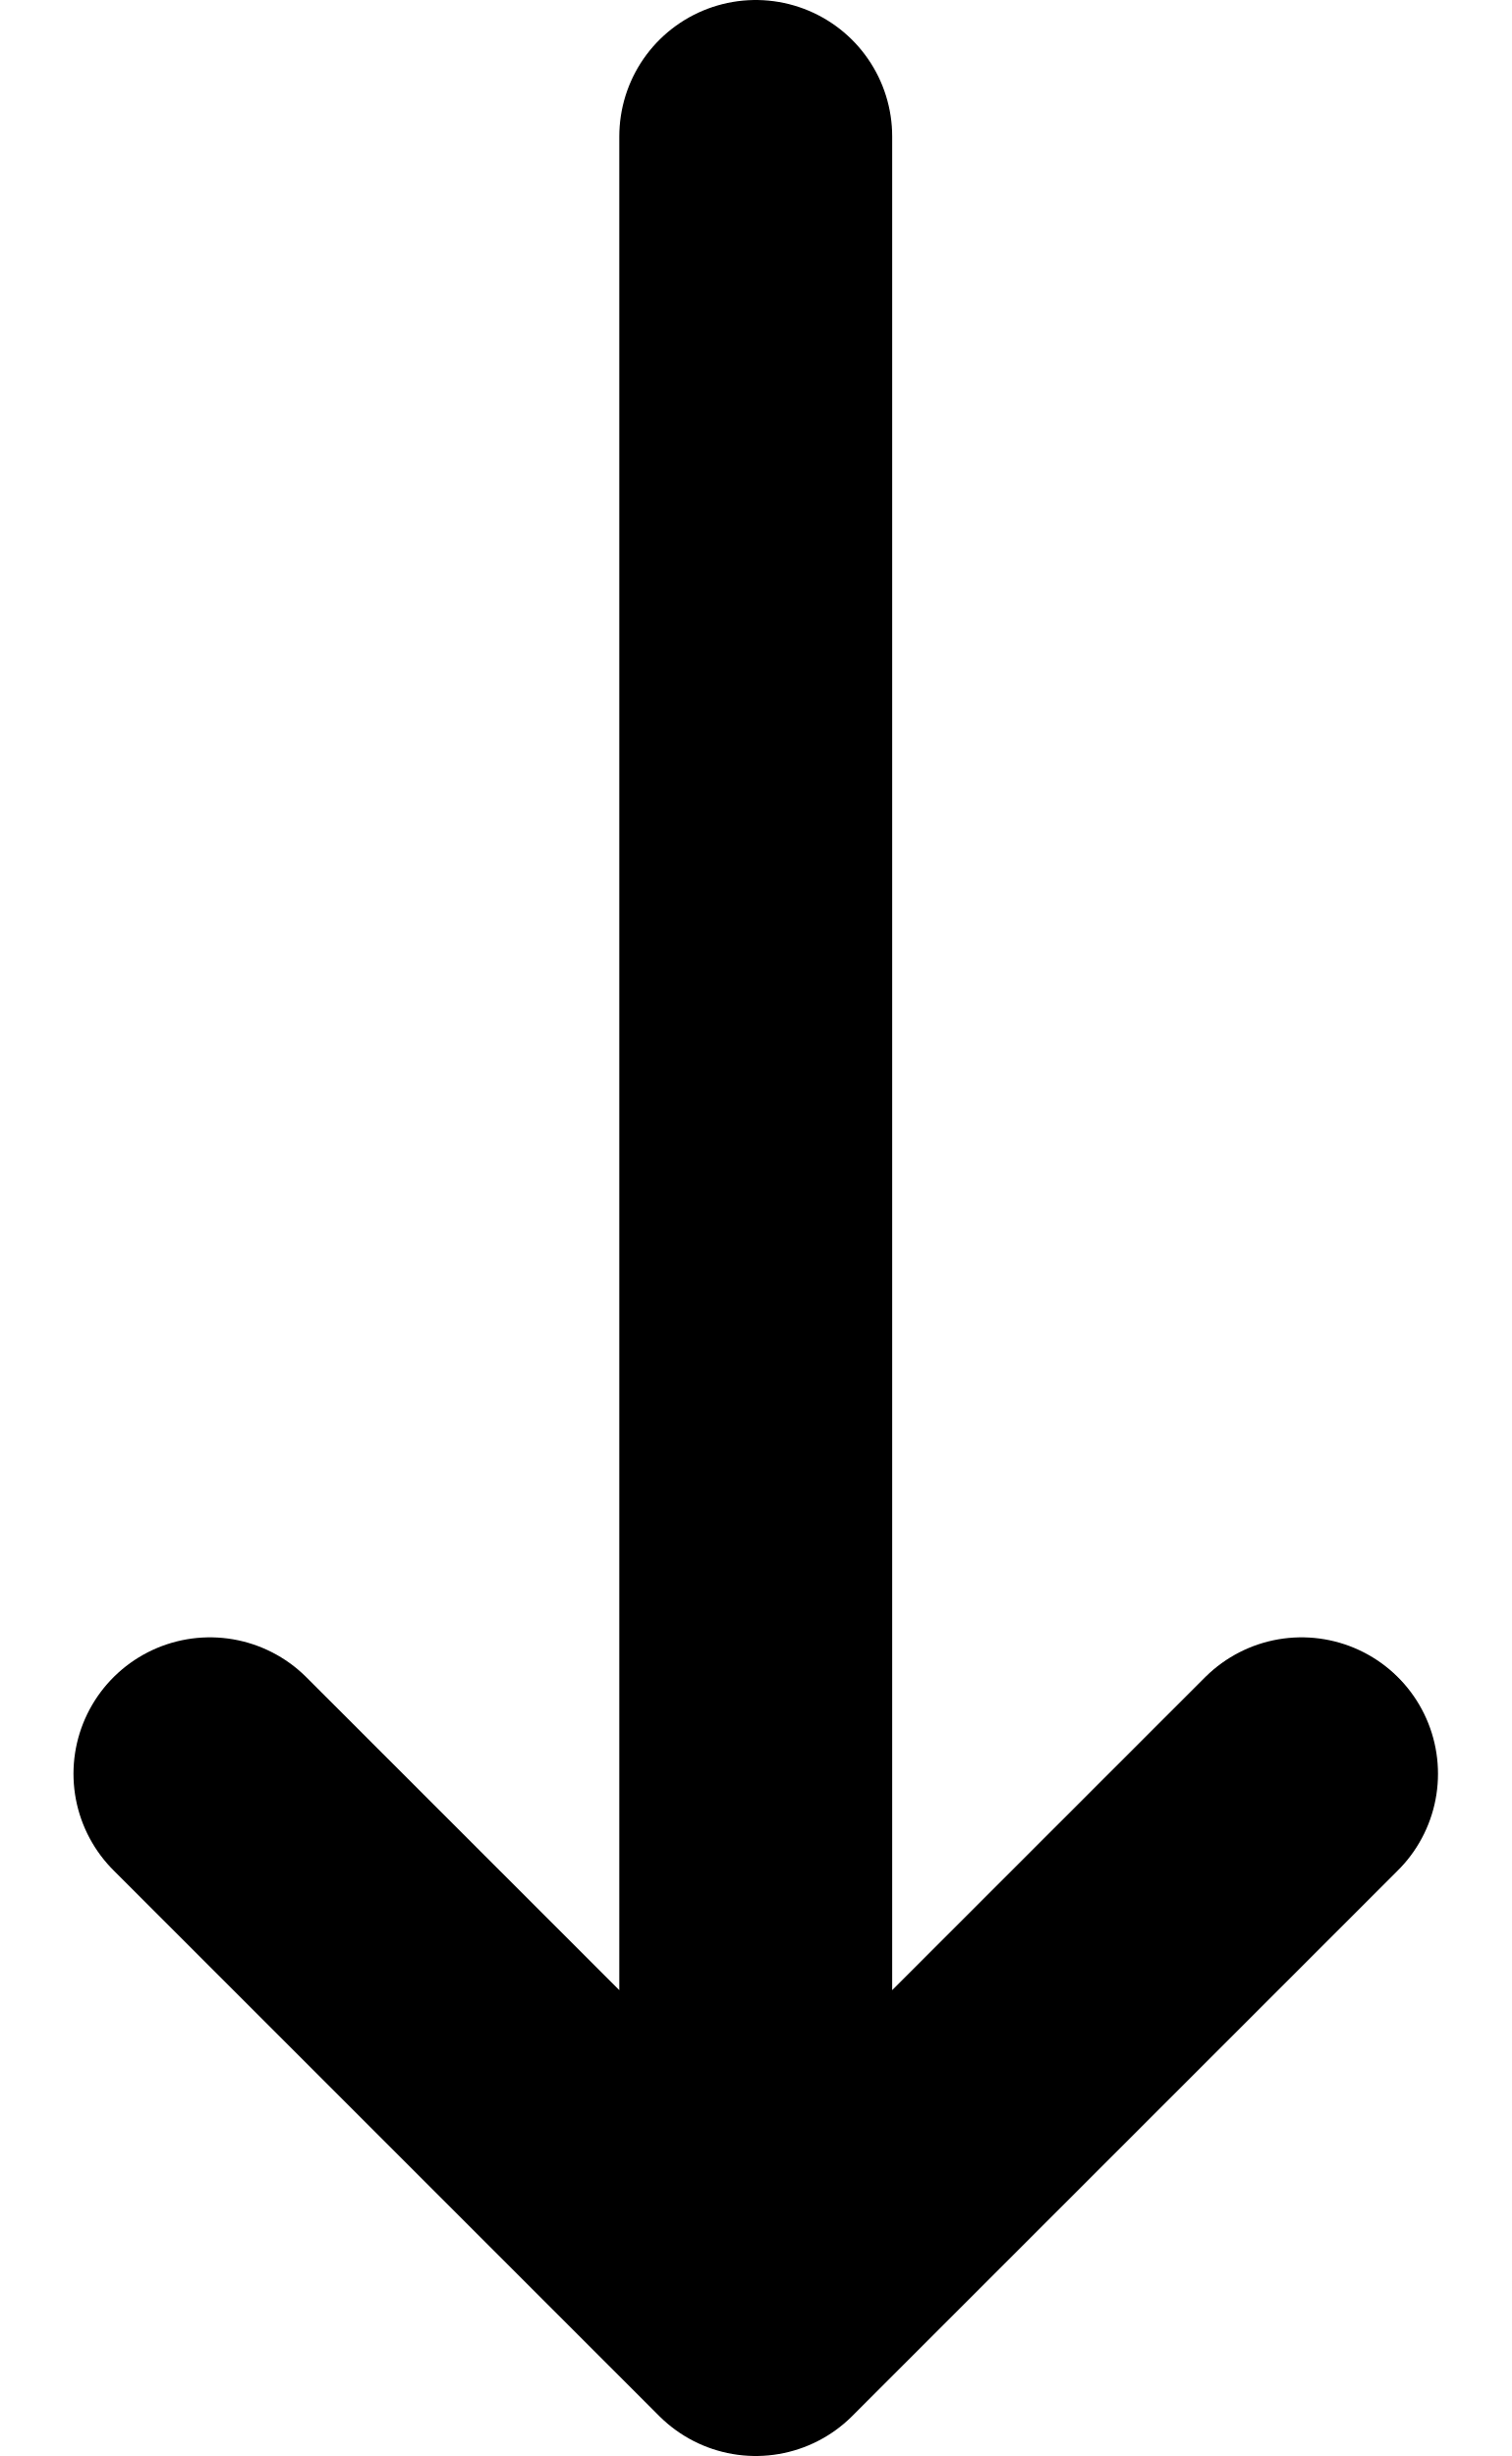
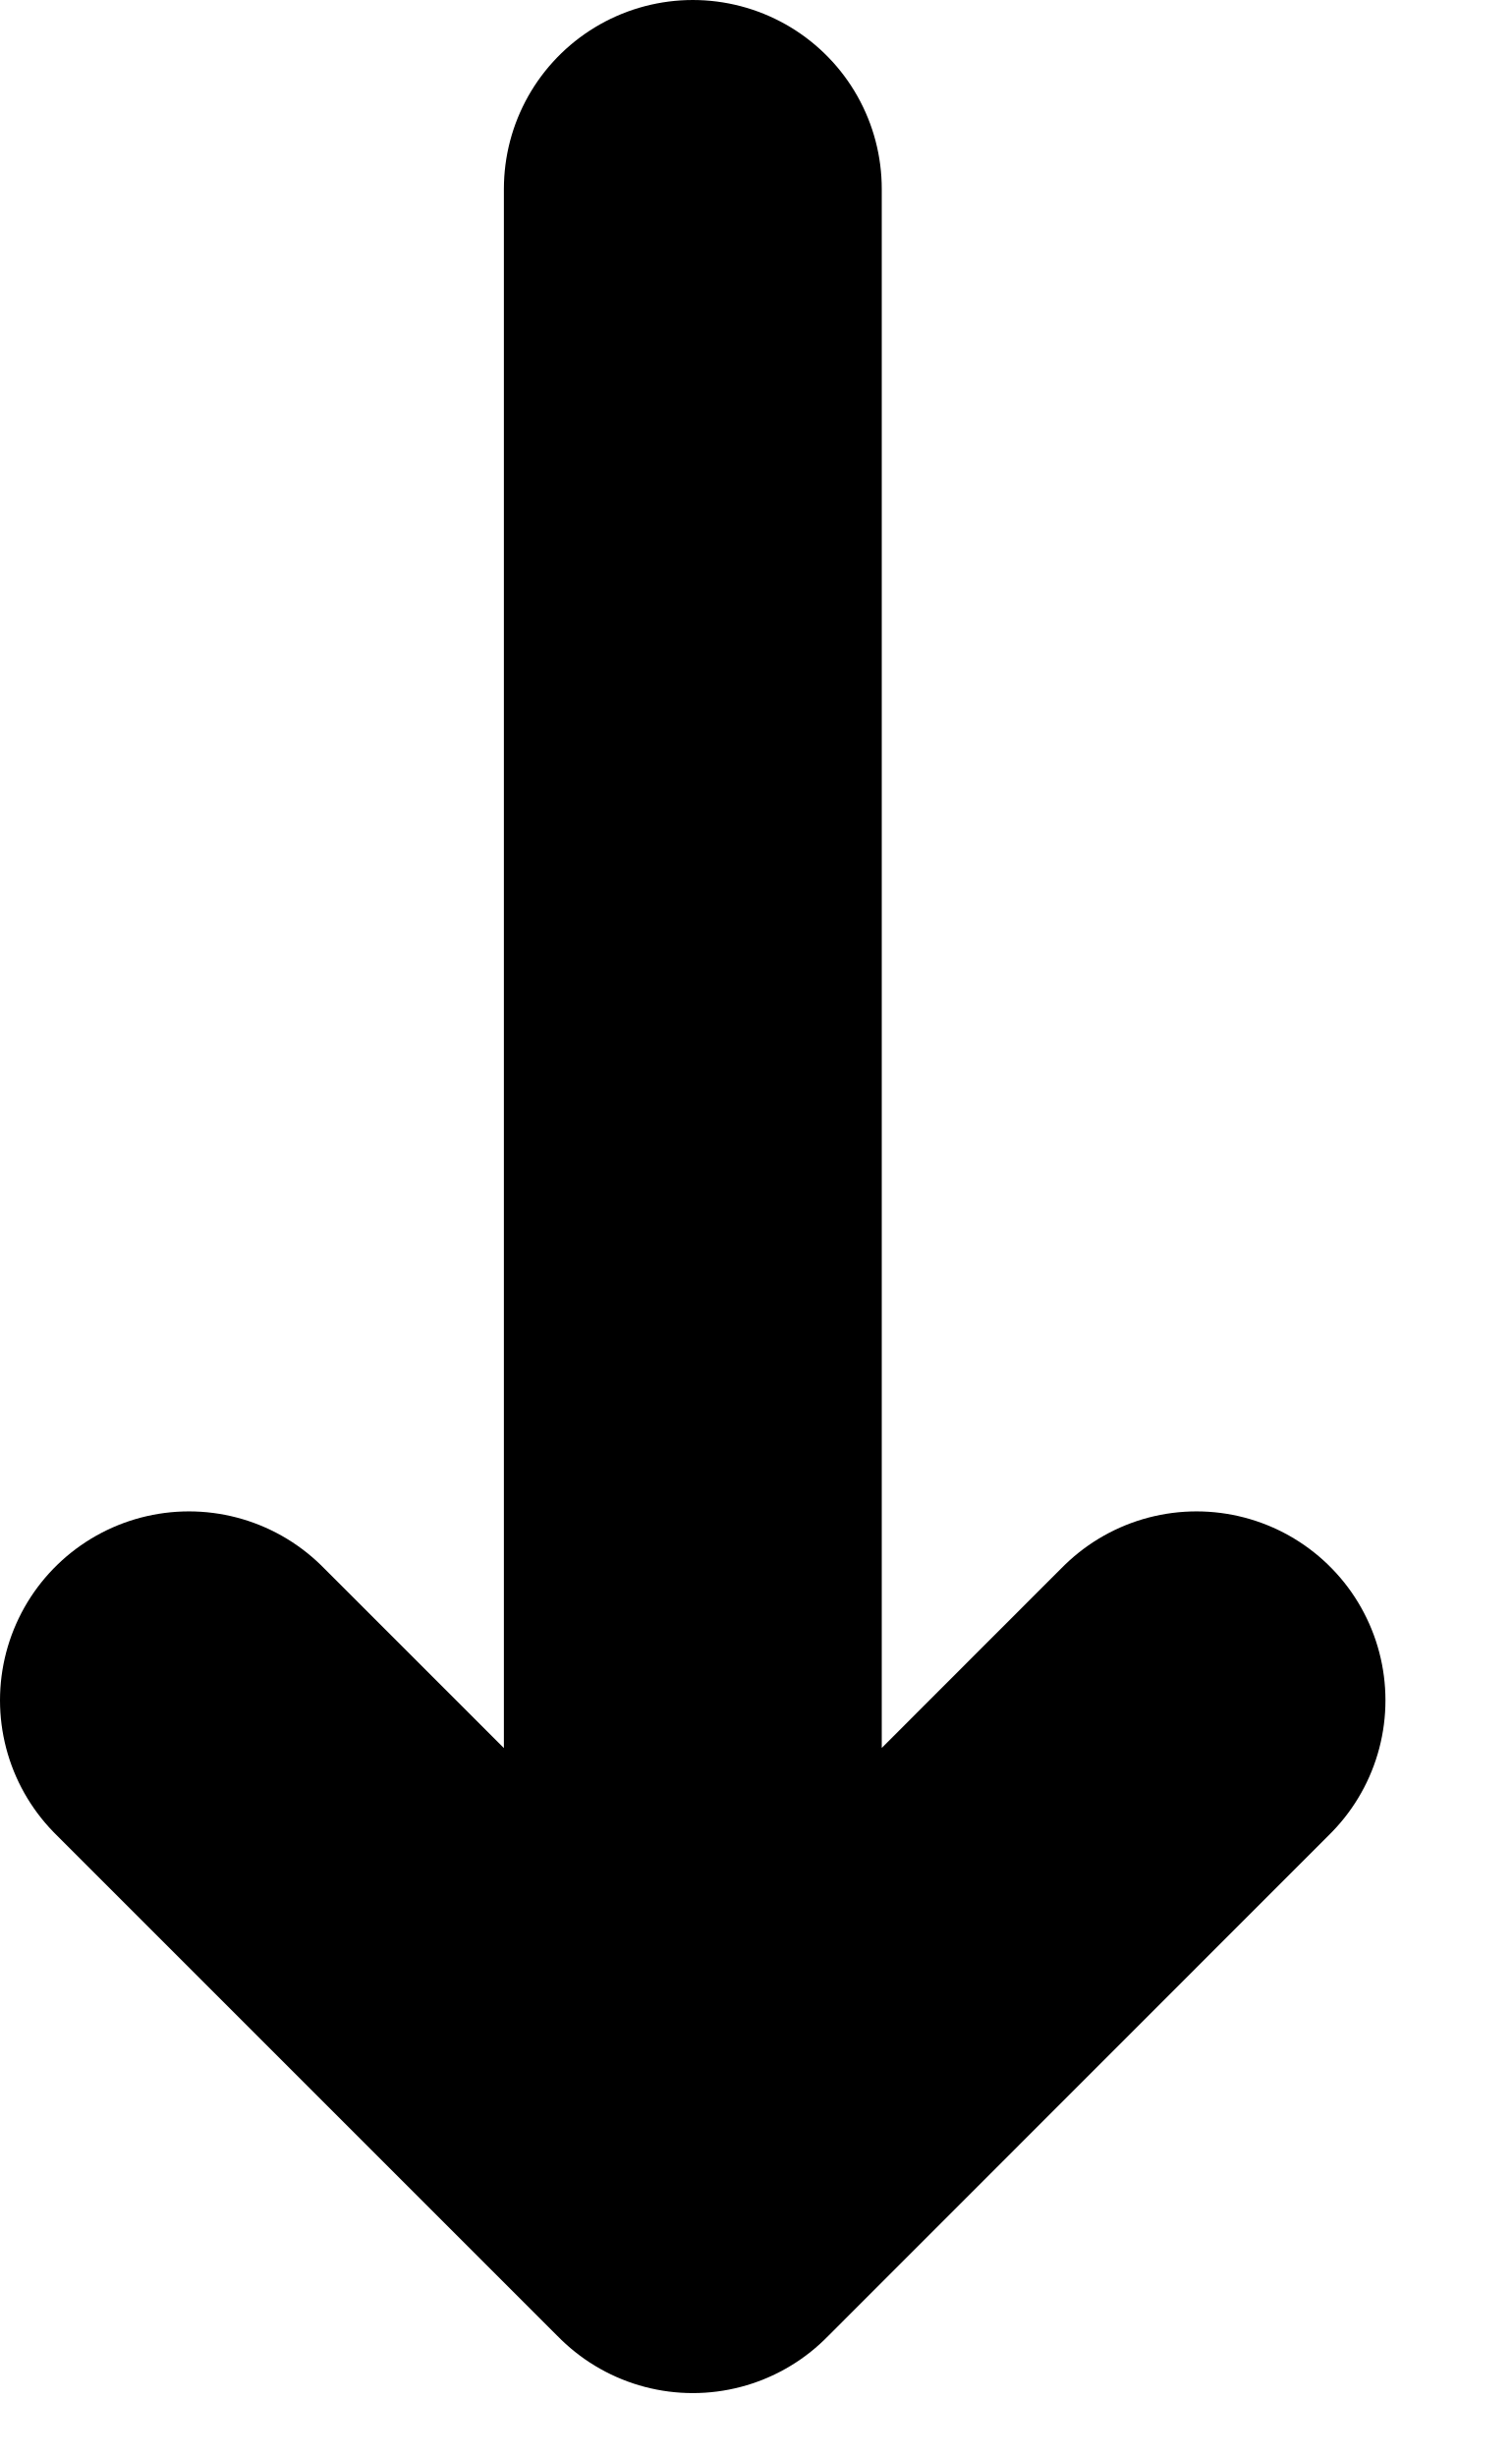
- <svg xmlns="http://www.w3.org/2000/svg" width="8" height="13" viewBox="0 0 10 18" fill="none">
-   <path d="M5 1L5 17M5 17L9 13M5 17L1 13" stroke="black" stroke-width="2" stroke-linecap="round" stroke-linejoin="round" />
+ <svg xmlns="http://www.w3.org/2000/svg" width="8" height="13" viewBox="0 0 8 13" fill="none">
+   <path d="M3.667 1V11.667M3.667 11.667L1 9M3.667 11.667L6.333 9" stroke="black" stroke-width="2" stroke-linecap="round" stroke-linejoin="round" />
</svg>
